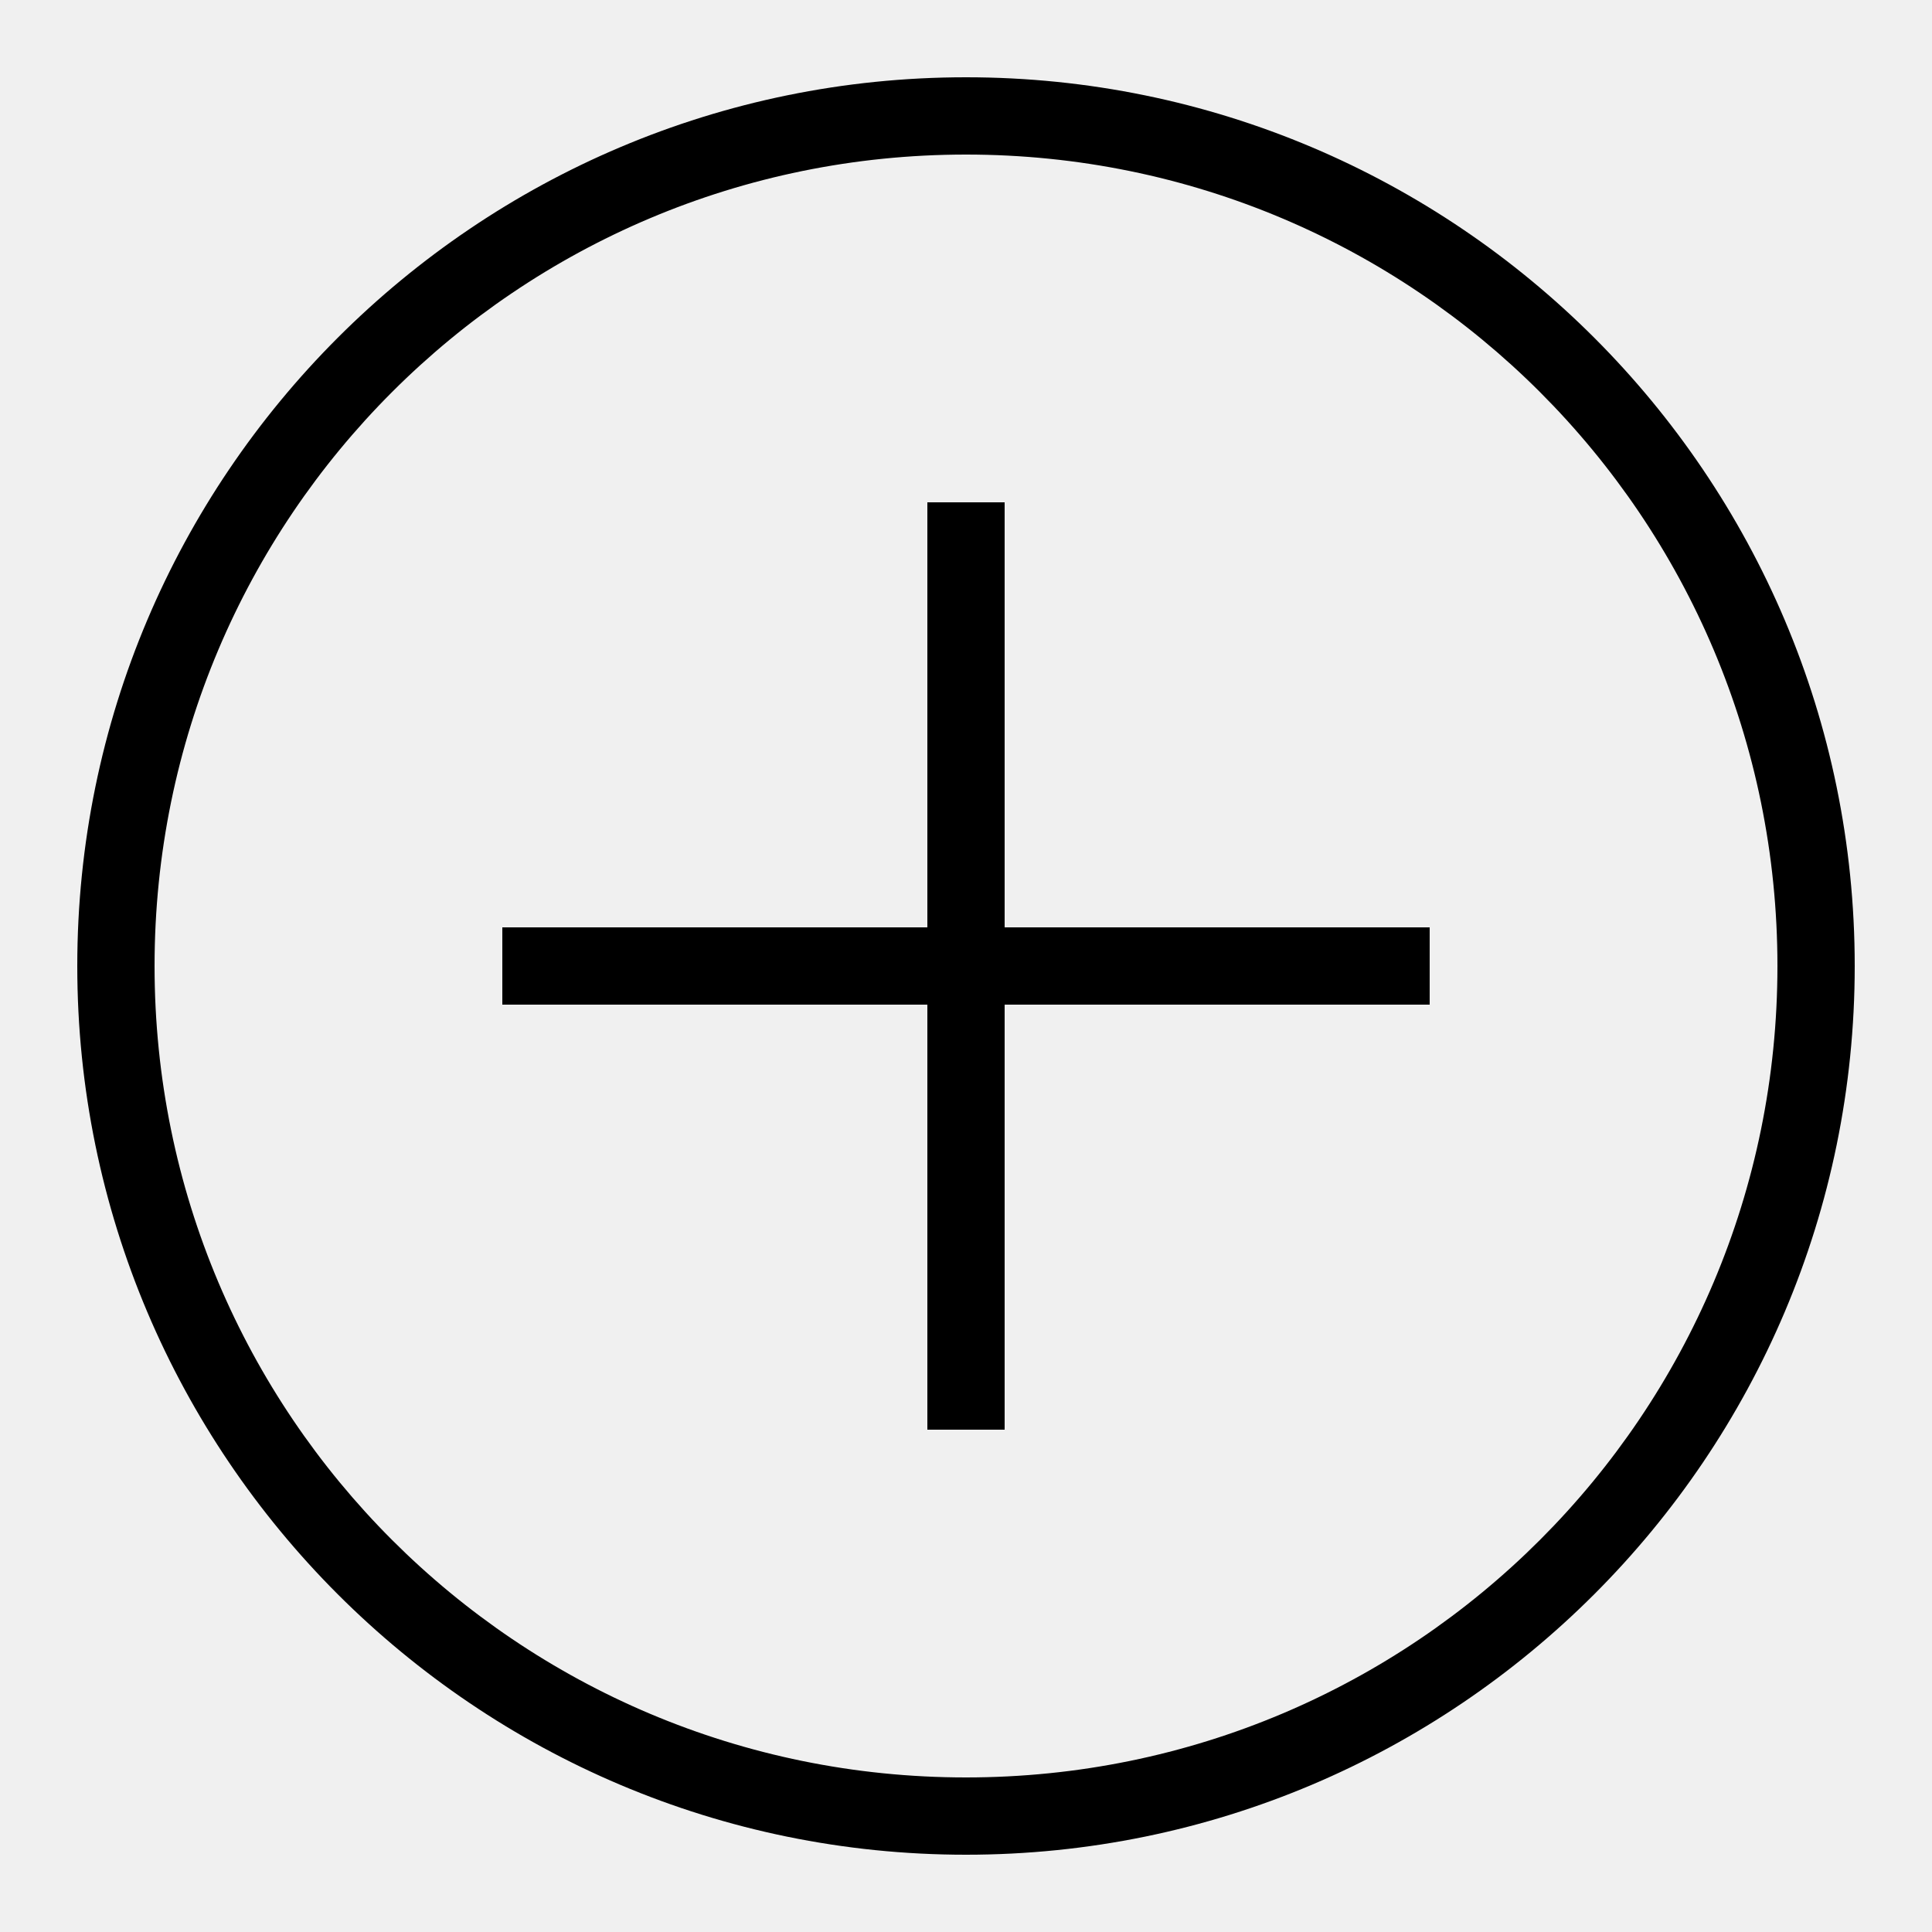
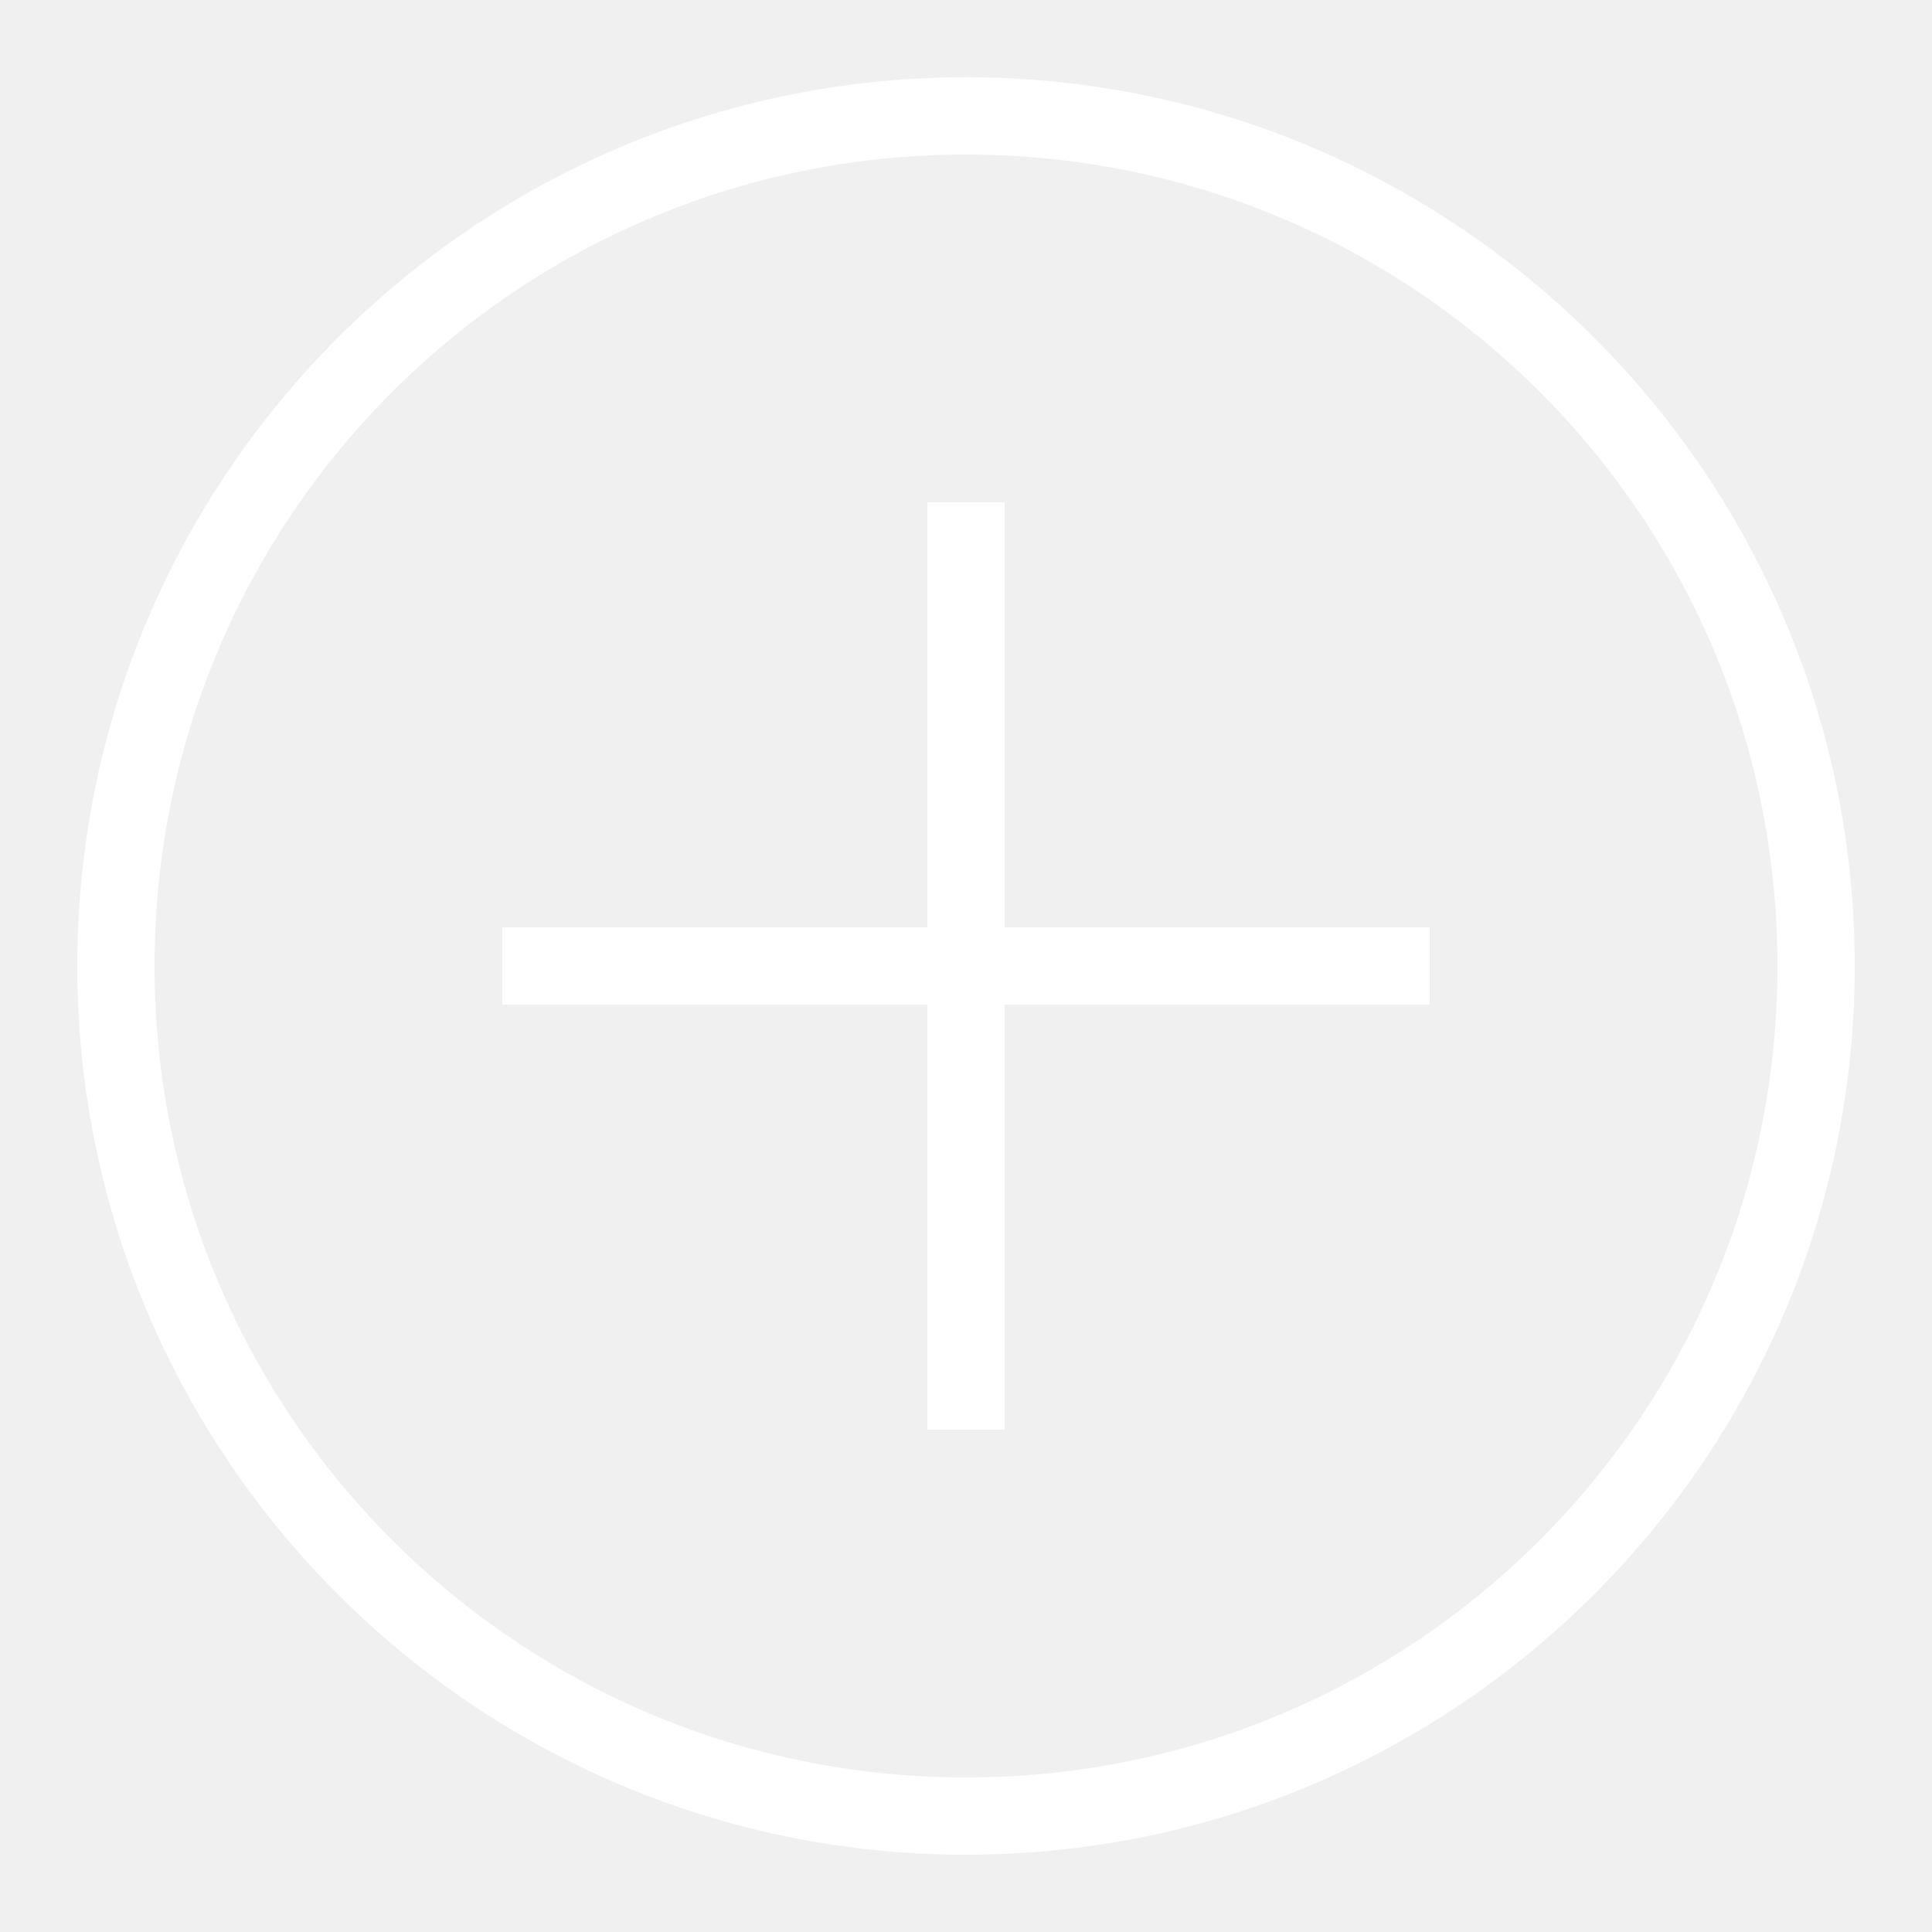
- <svg xmlns="http://www.w3.org/2000/svg" viewBox="0 0 50 50" width="50px" height="50px">
-   <path d="M 25 2 C 12.309 2 2 12.309 2 25 C 2 37.691 12.309 48 25 48 C 37.691 48 48 37.691 48 25 C 48 12.309 37.691 2 25 2 z M 25 4 C 36.61 4 46 13.39 46 25 C 46 36.61 36.61 46 25 46 C 13.39 46 4 36.61 4 25 C 4 13.39 13.39 4 25 4 z M 24 13 L 24 24 L 13 24 L 13 26 L 24 26 L 24 37 L 26 37 L 26 26 L 37 26 L 37 24 L 26 24 L 26 13 L 24 13 z" />
+ <svg xmlns="http://www.w3.org/2000/svg" viewBox="0,0,256,256" width="50px" height="50px">
+   <g fill="#ffffff" fill-rule="nonzero" stroke="none" stroke-width="1" stroke-linecap="butt" stroke-linejoin="miter" stroke-miterlimit="10" stroke-dasharray="" stroke-dashoffset="0" font-family="none" font-weight="none" font-size="none" text-anchor="none" style="mix-blend-mode: normal">
+     <g transform="scale(5.12,5.12)">
+       <path d="M25,2c-12.691,0 -23,10.309 -23,23c0,12.691 10.309,23 23,23c12.691,0 23,-10.309 23,-23c0,-12.691 -10.309,-23 -23,-23zM25,4c11.61,0 21,9.39 21,21c0,11.61 -9.39,21 -21,21c-11.61,0 -21,-9.39 -21,-21c0,-11.61 9.39,-21 21,-21zM24,13v11h-11v2h11v11h2v-11h11v-2h-11v-11z" />
+     </g>
+   </g>
</svg>
